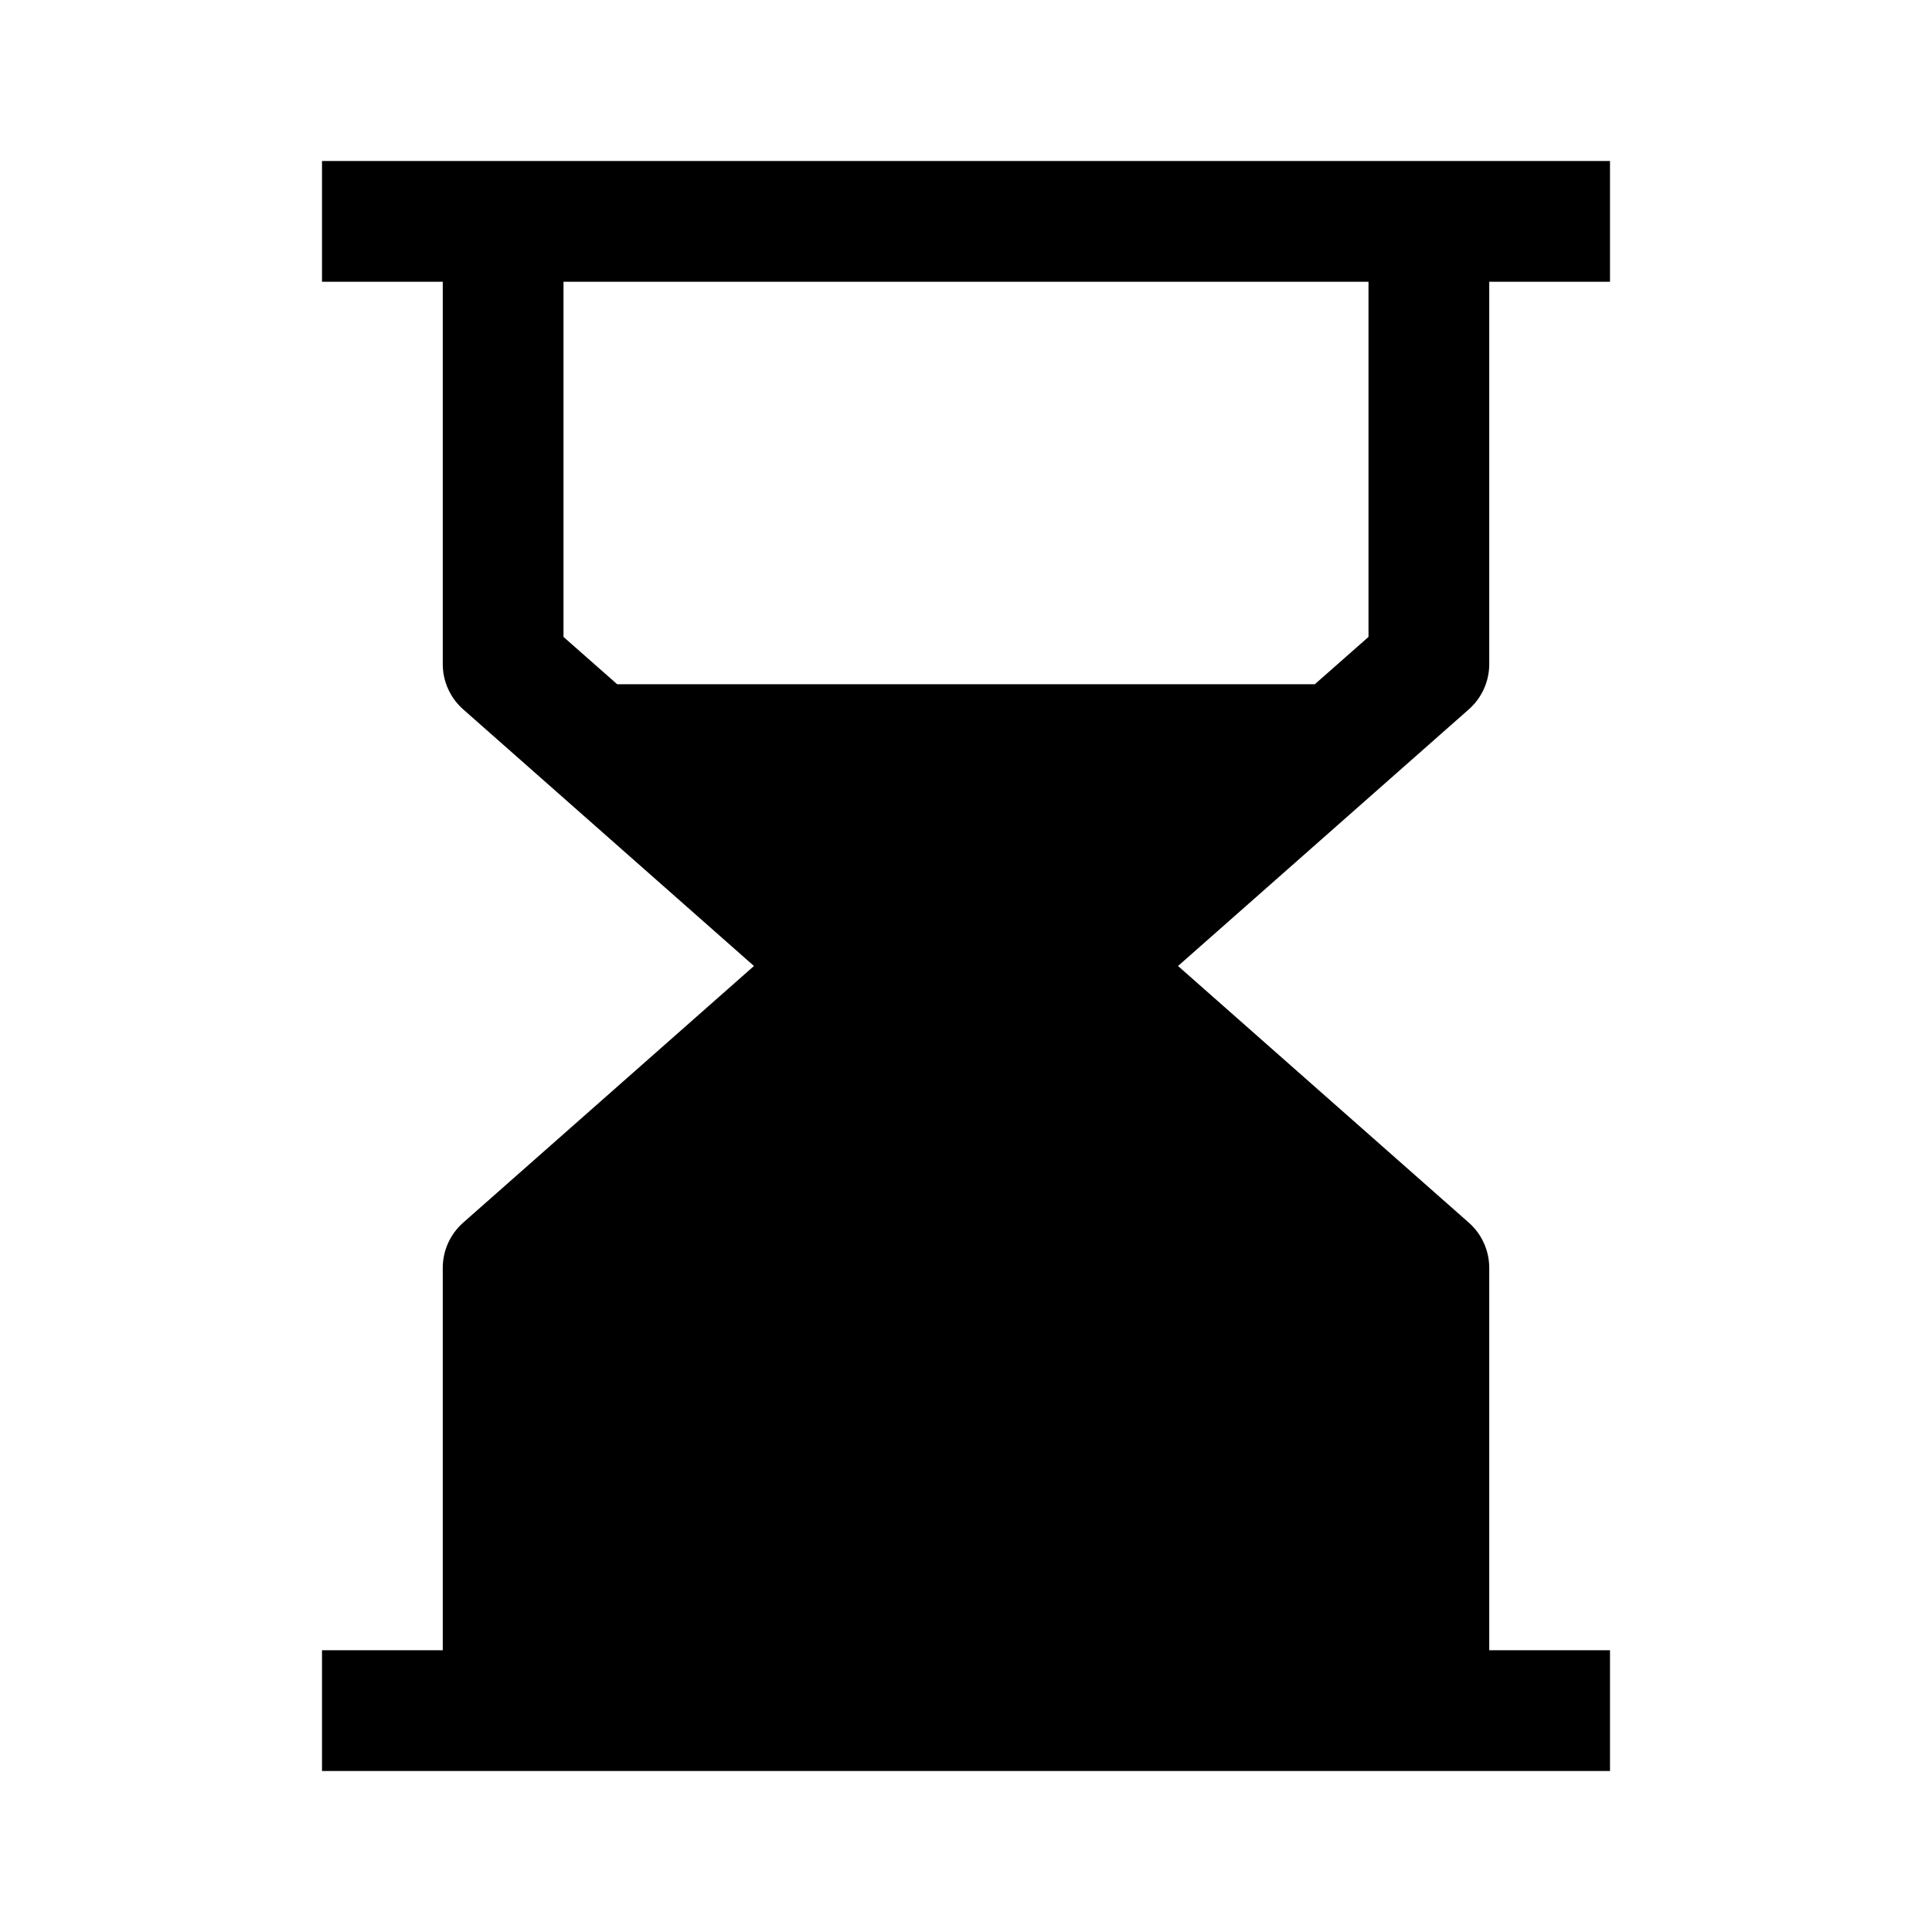
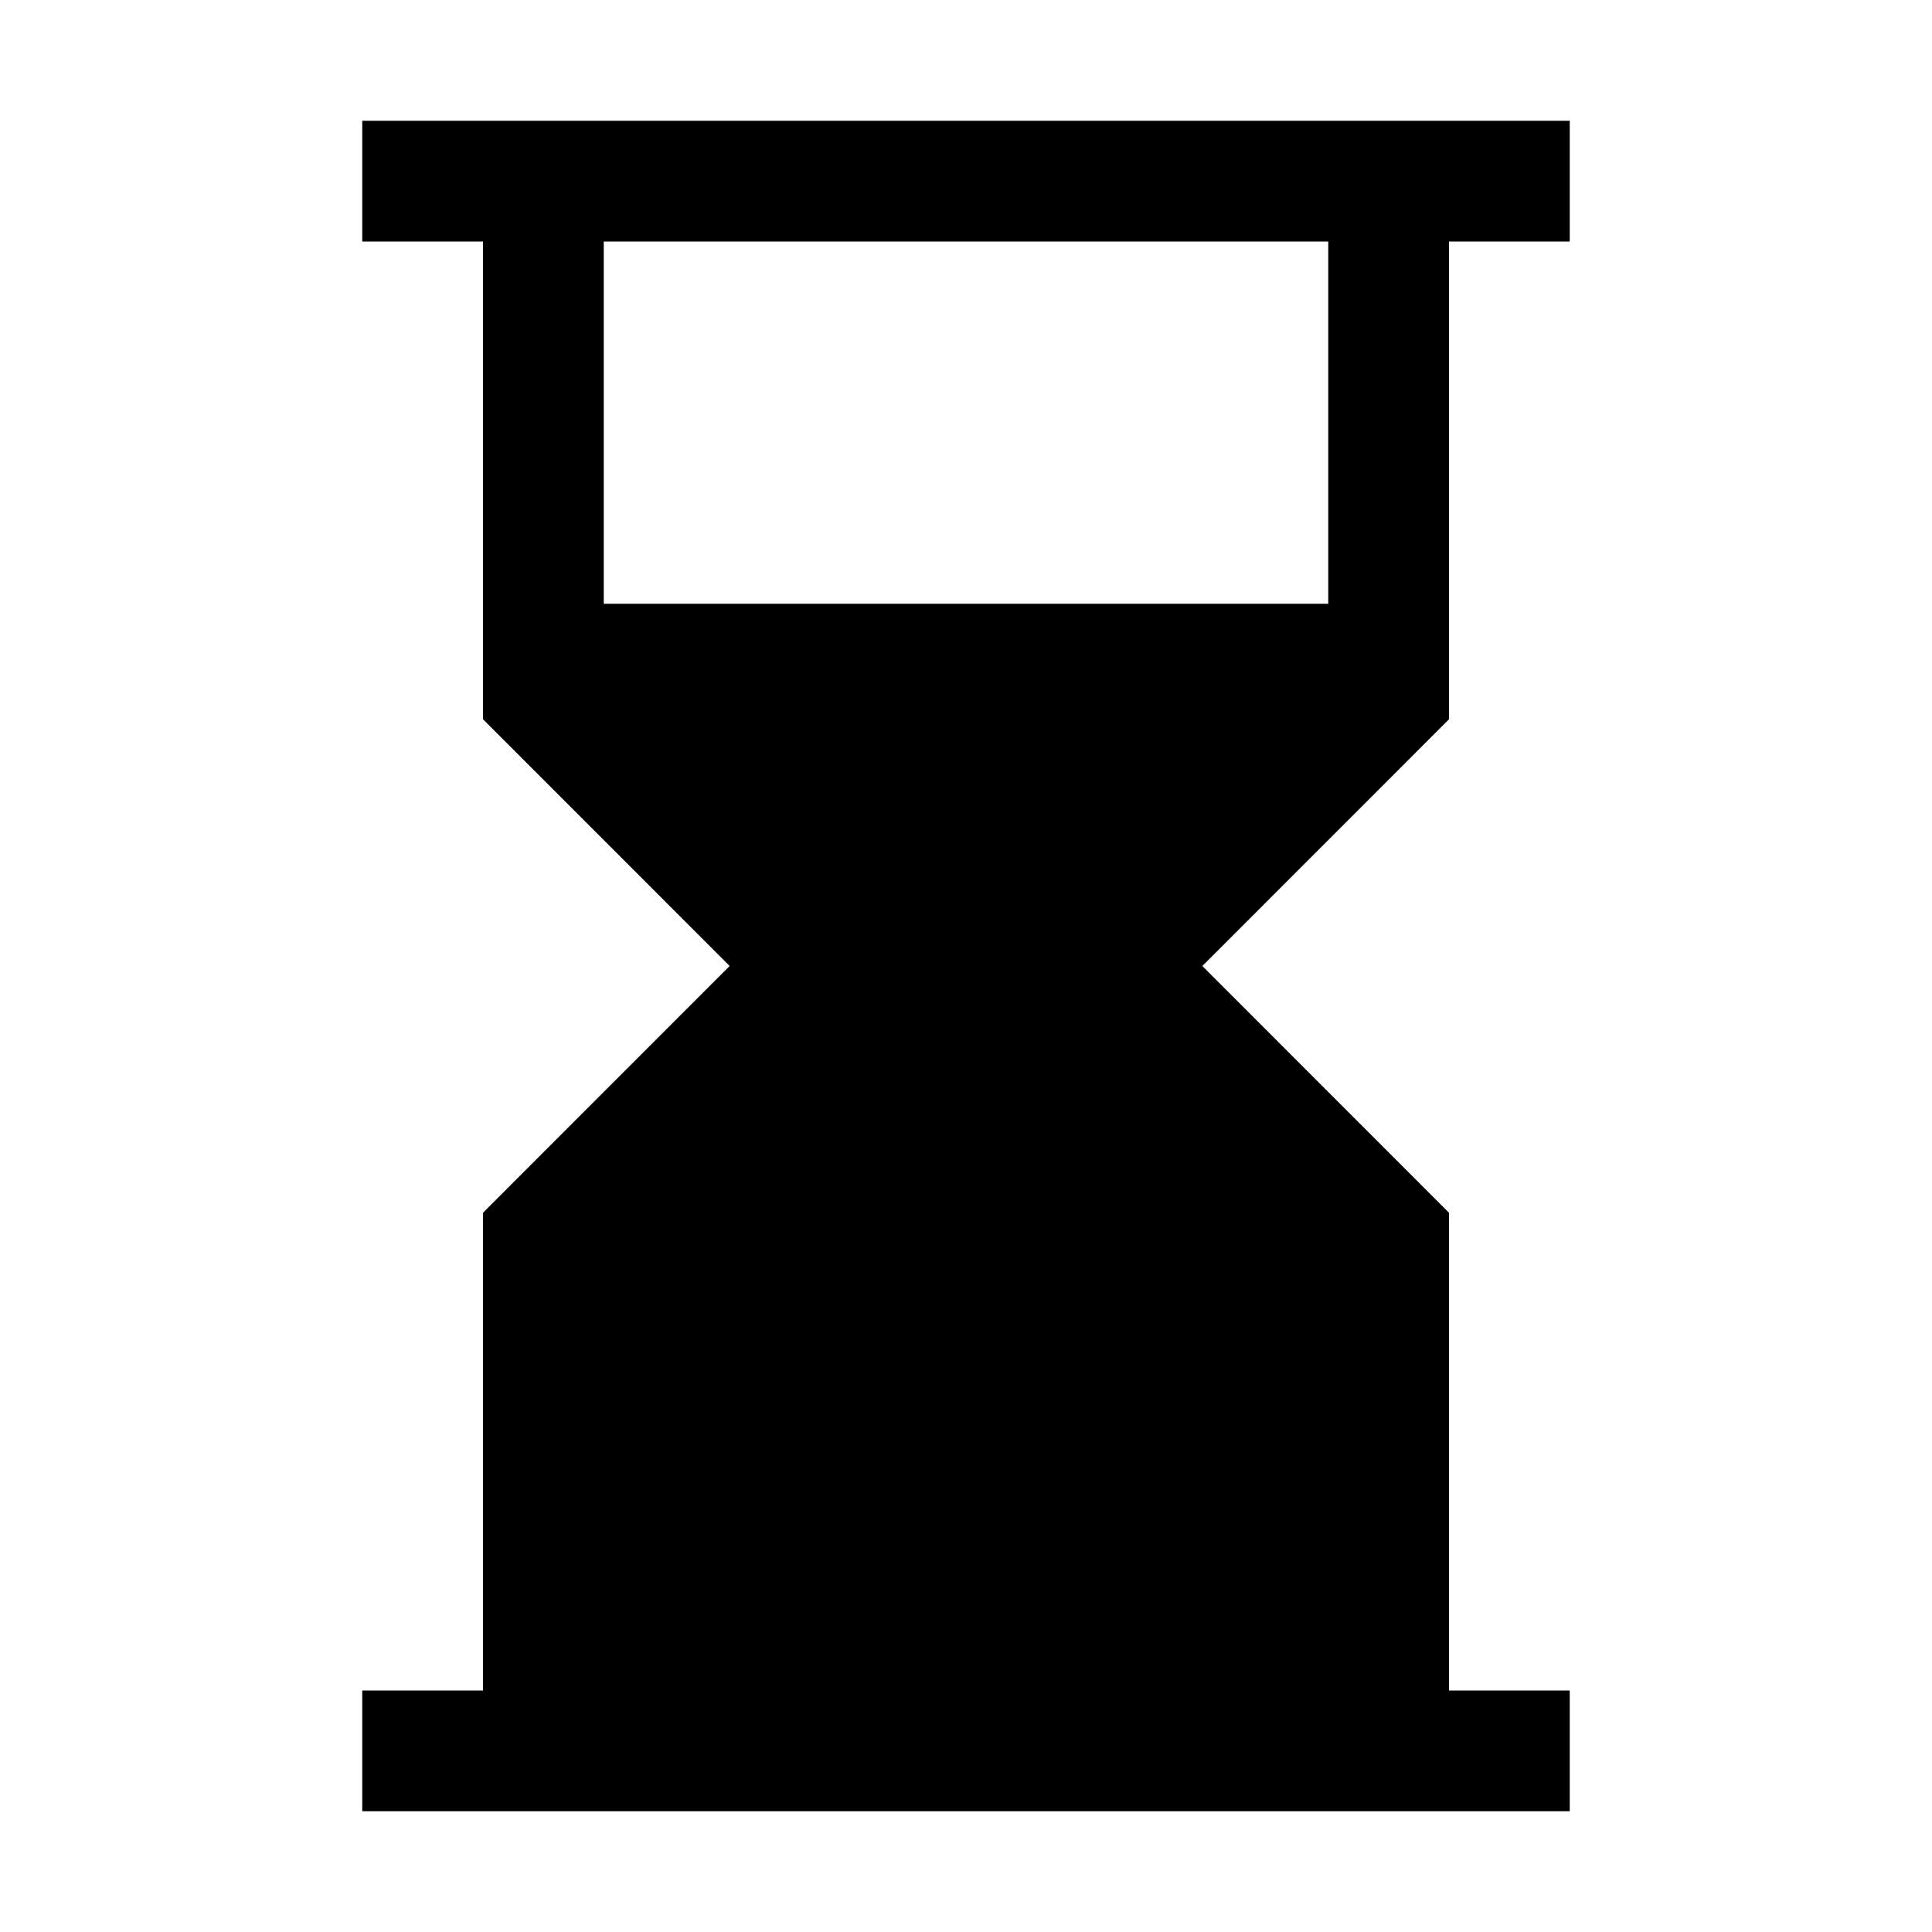
<svg xmlns="http://www.w3.org/2000/svg" viewBox="0 0 24 24">
-   <path fill-rule="evenodd" d="M20 3.5h-1.5v4.75a.75.75 0 01-.254.562L14.634 12l3.612 3.188a.75.75 0 01.254.562v4.75H20V22H4v-1.5h1.5v-4.75a.75.75 0 01.254-.562L9.366 12 5.754 8.812A.75.75 0 015.5 8.25V3.5H4V2h16v1.5zm-13 0h10v4.412l-.667.588H7.667L7 7.912V3.5z" />
+   <path fill-rule="evenodd" d="M19.5 3H18v5.935l-.22.22L14.936 12l2.844 2.845.22.22V21h1.5v1.5h-15V21H6v-5.935l.22-.22L9.064 12 6.22 9.155 6 8.935V3H4.5V1.5h15V3zm-12 0h9v4.5h-9V3z" />
</svg>
